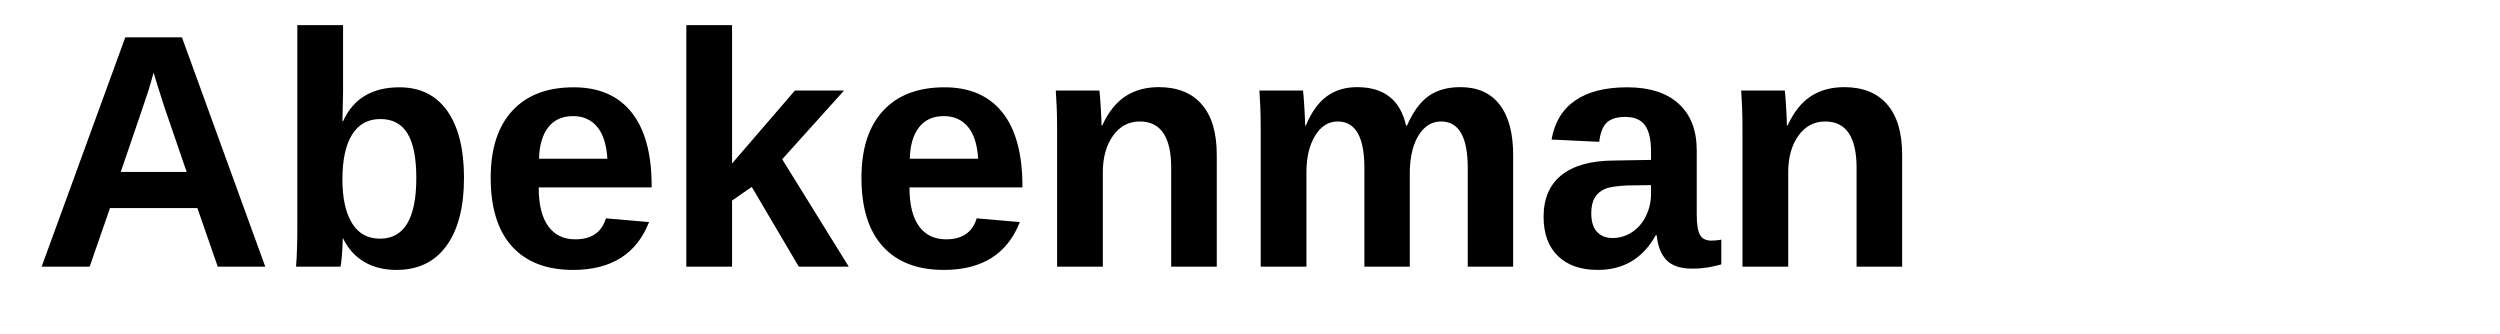
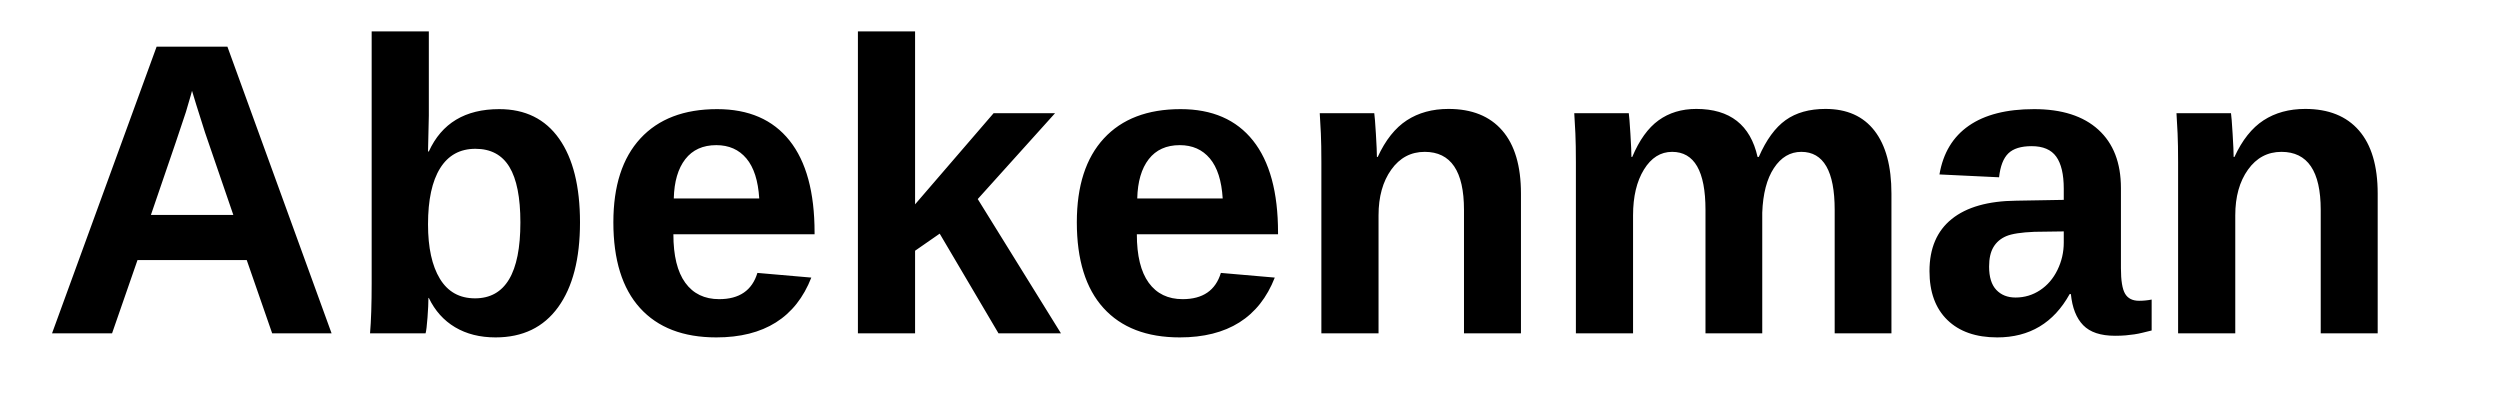
- <svg xmlns="http://www.w3.org/2000/svg" version="1.0" width="7500" height="1000px" viewBox="0 0 7500 1000" style="background-color: transparent;">
+ <svg xmlns="http://www.w3.org/2000/svg" version="1.0" width="6000" height="1000px" viewBox="0 0 6000 1000" style="background-color: transparent;">
  <rect x="0" y="0" width="5000" height="1000" fill="none" stroke="none" pointer-events="all" />
  <text x="100" y="800" font-size="1000" font-family="Arial" font-weight="bold" fill="black">Abekenman</text>
</svg>
